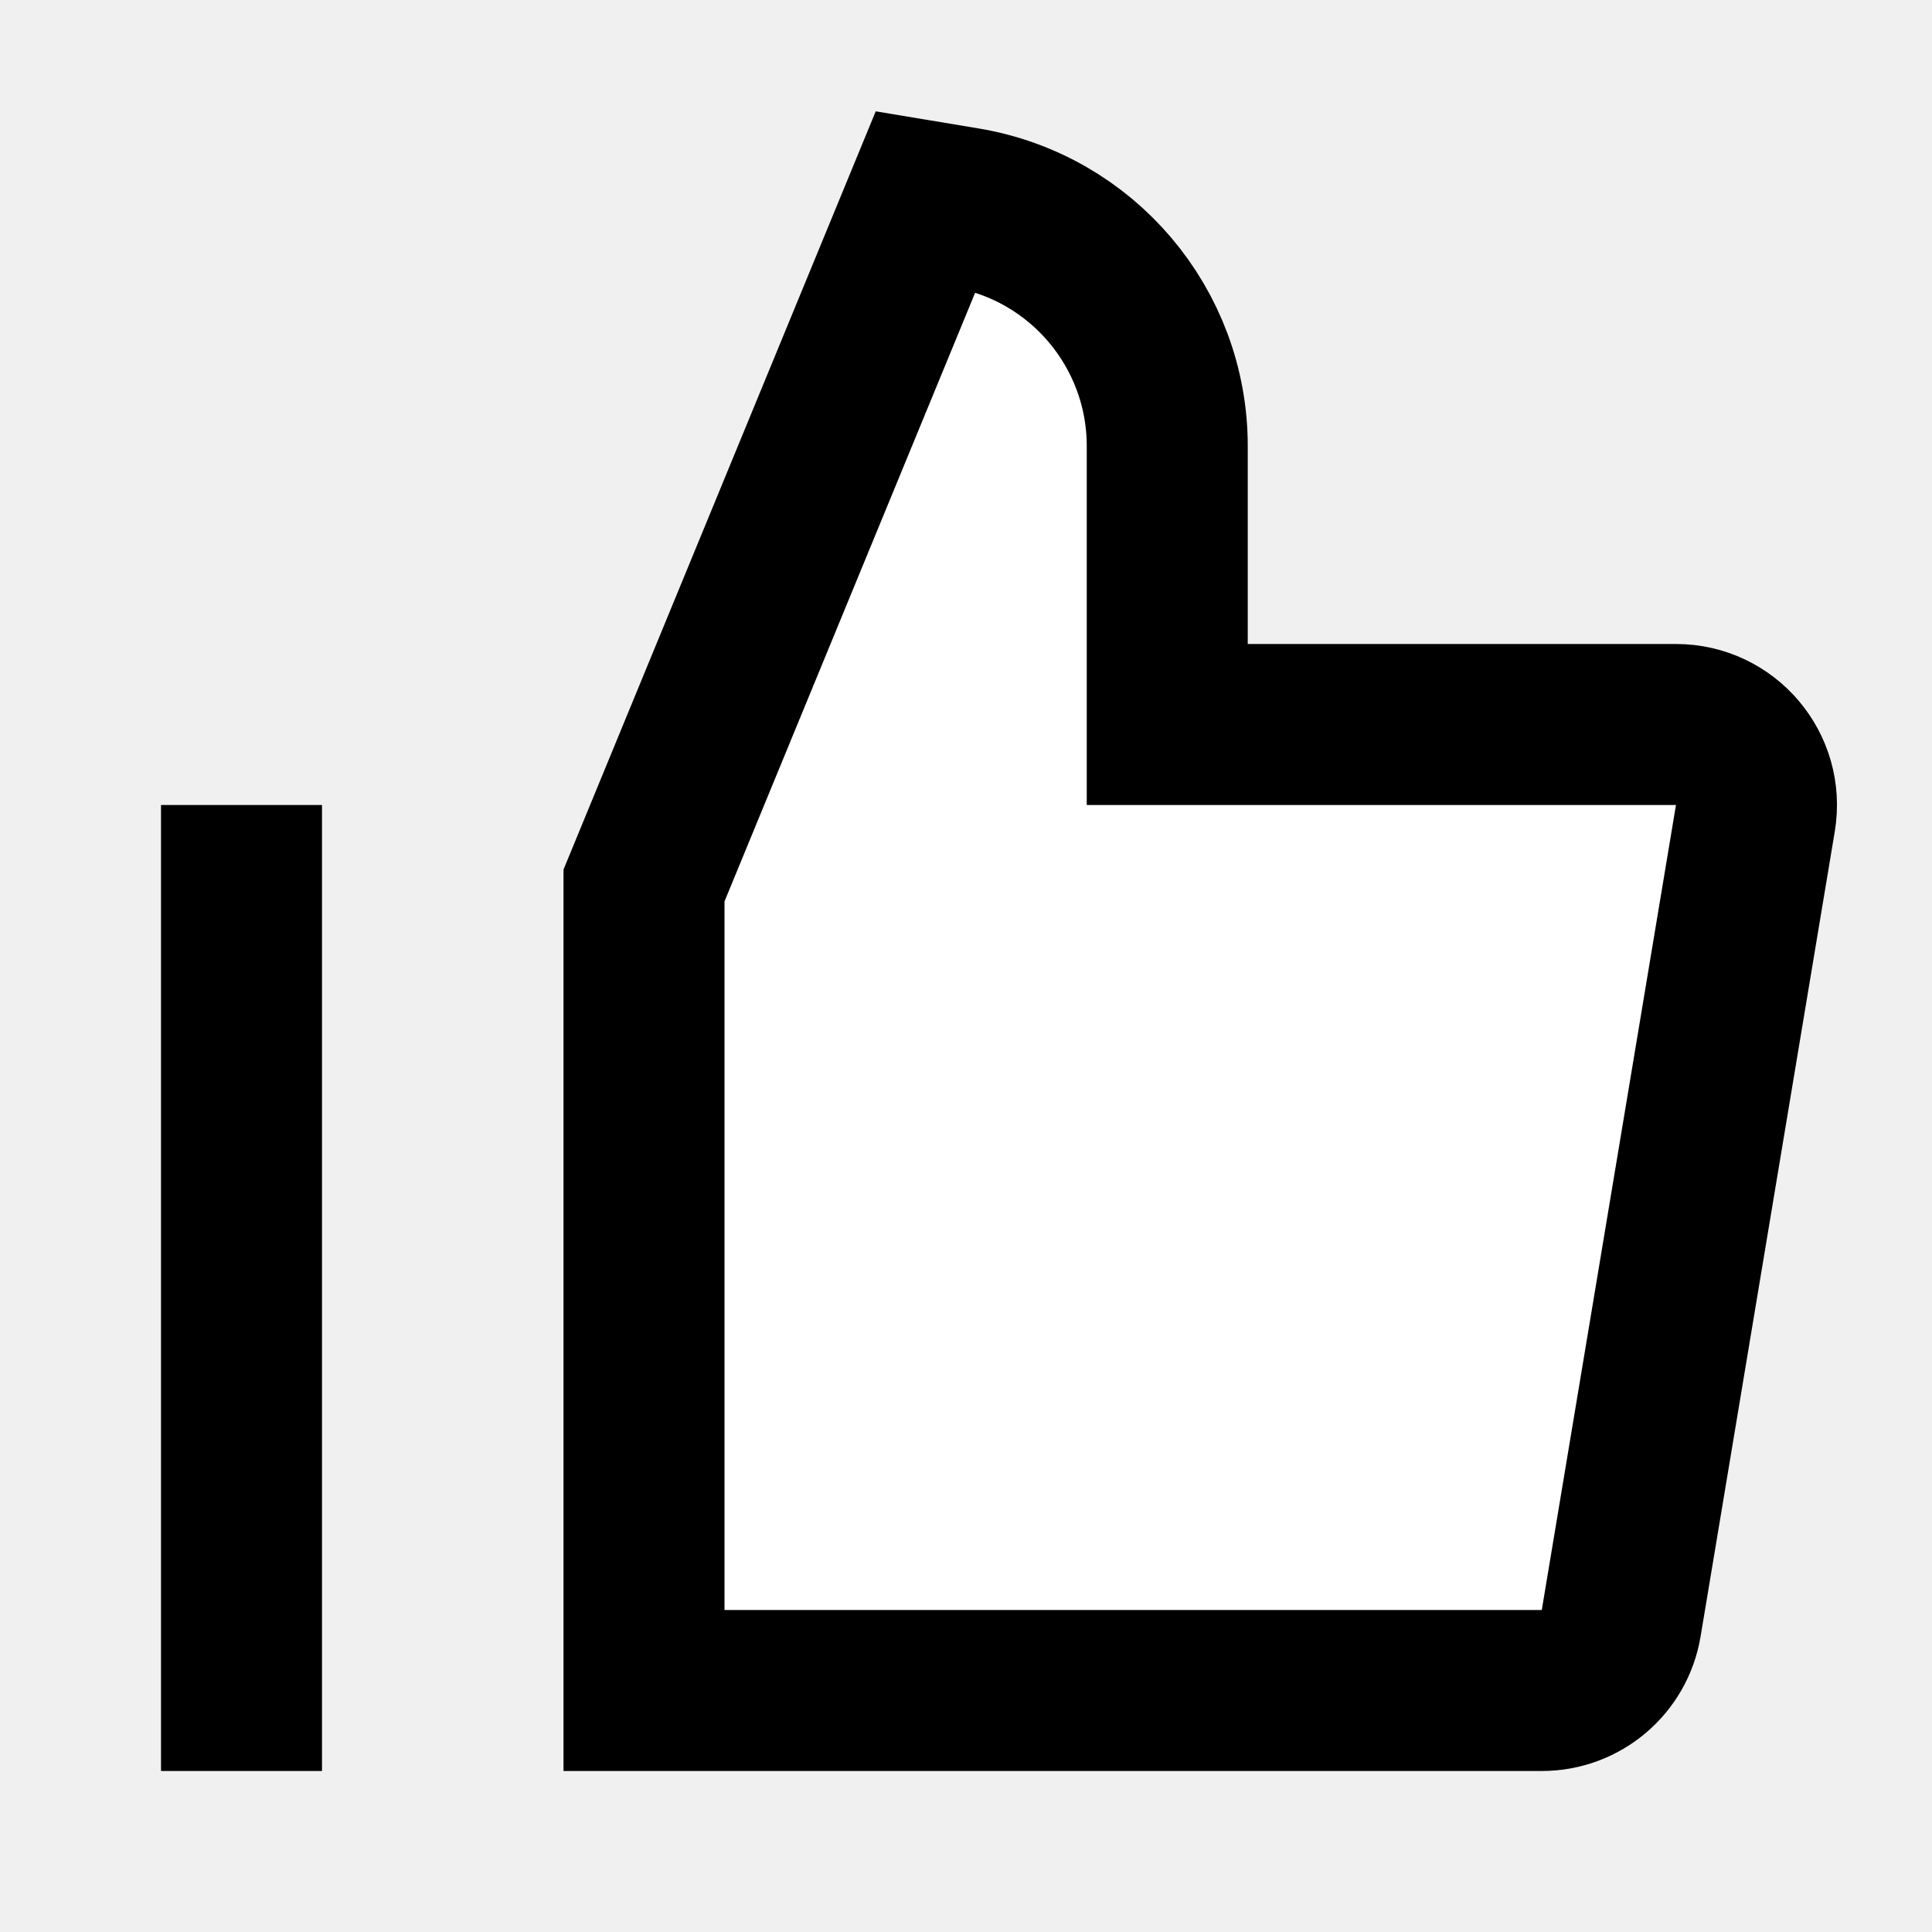
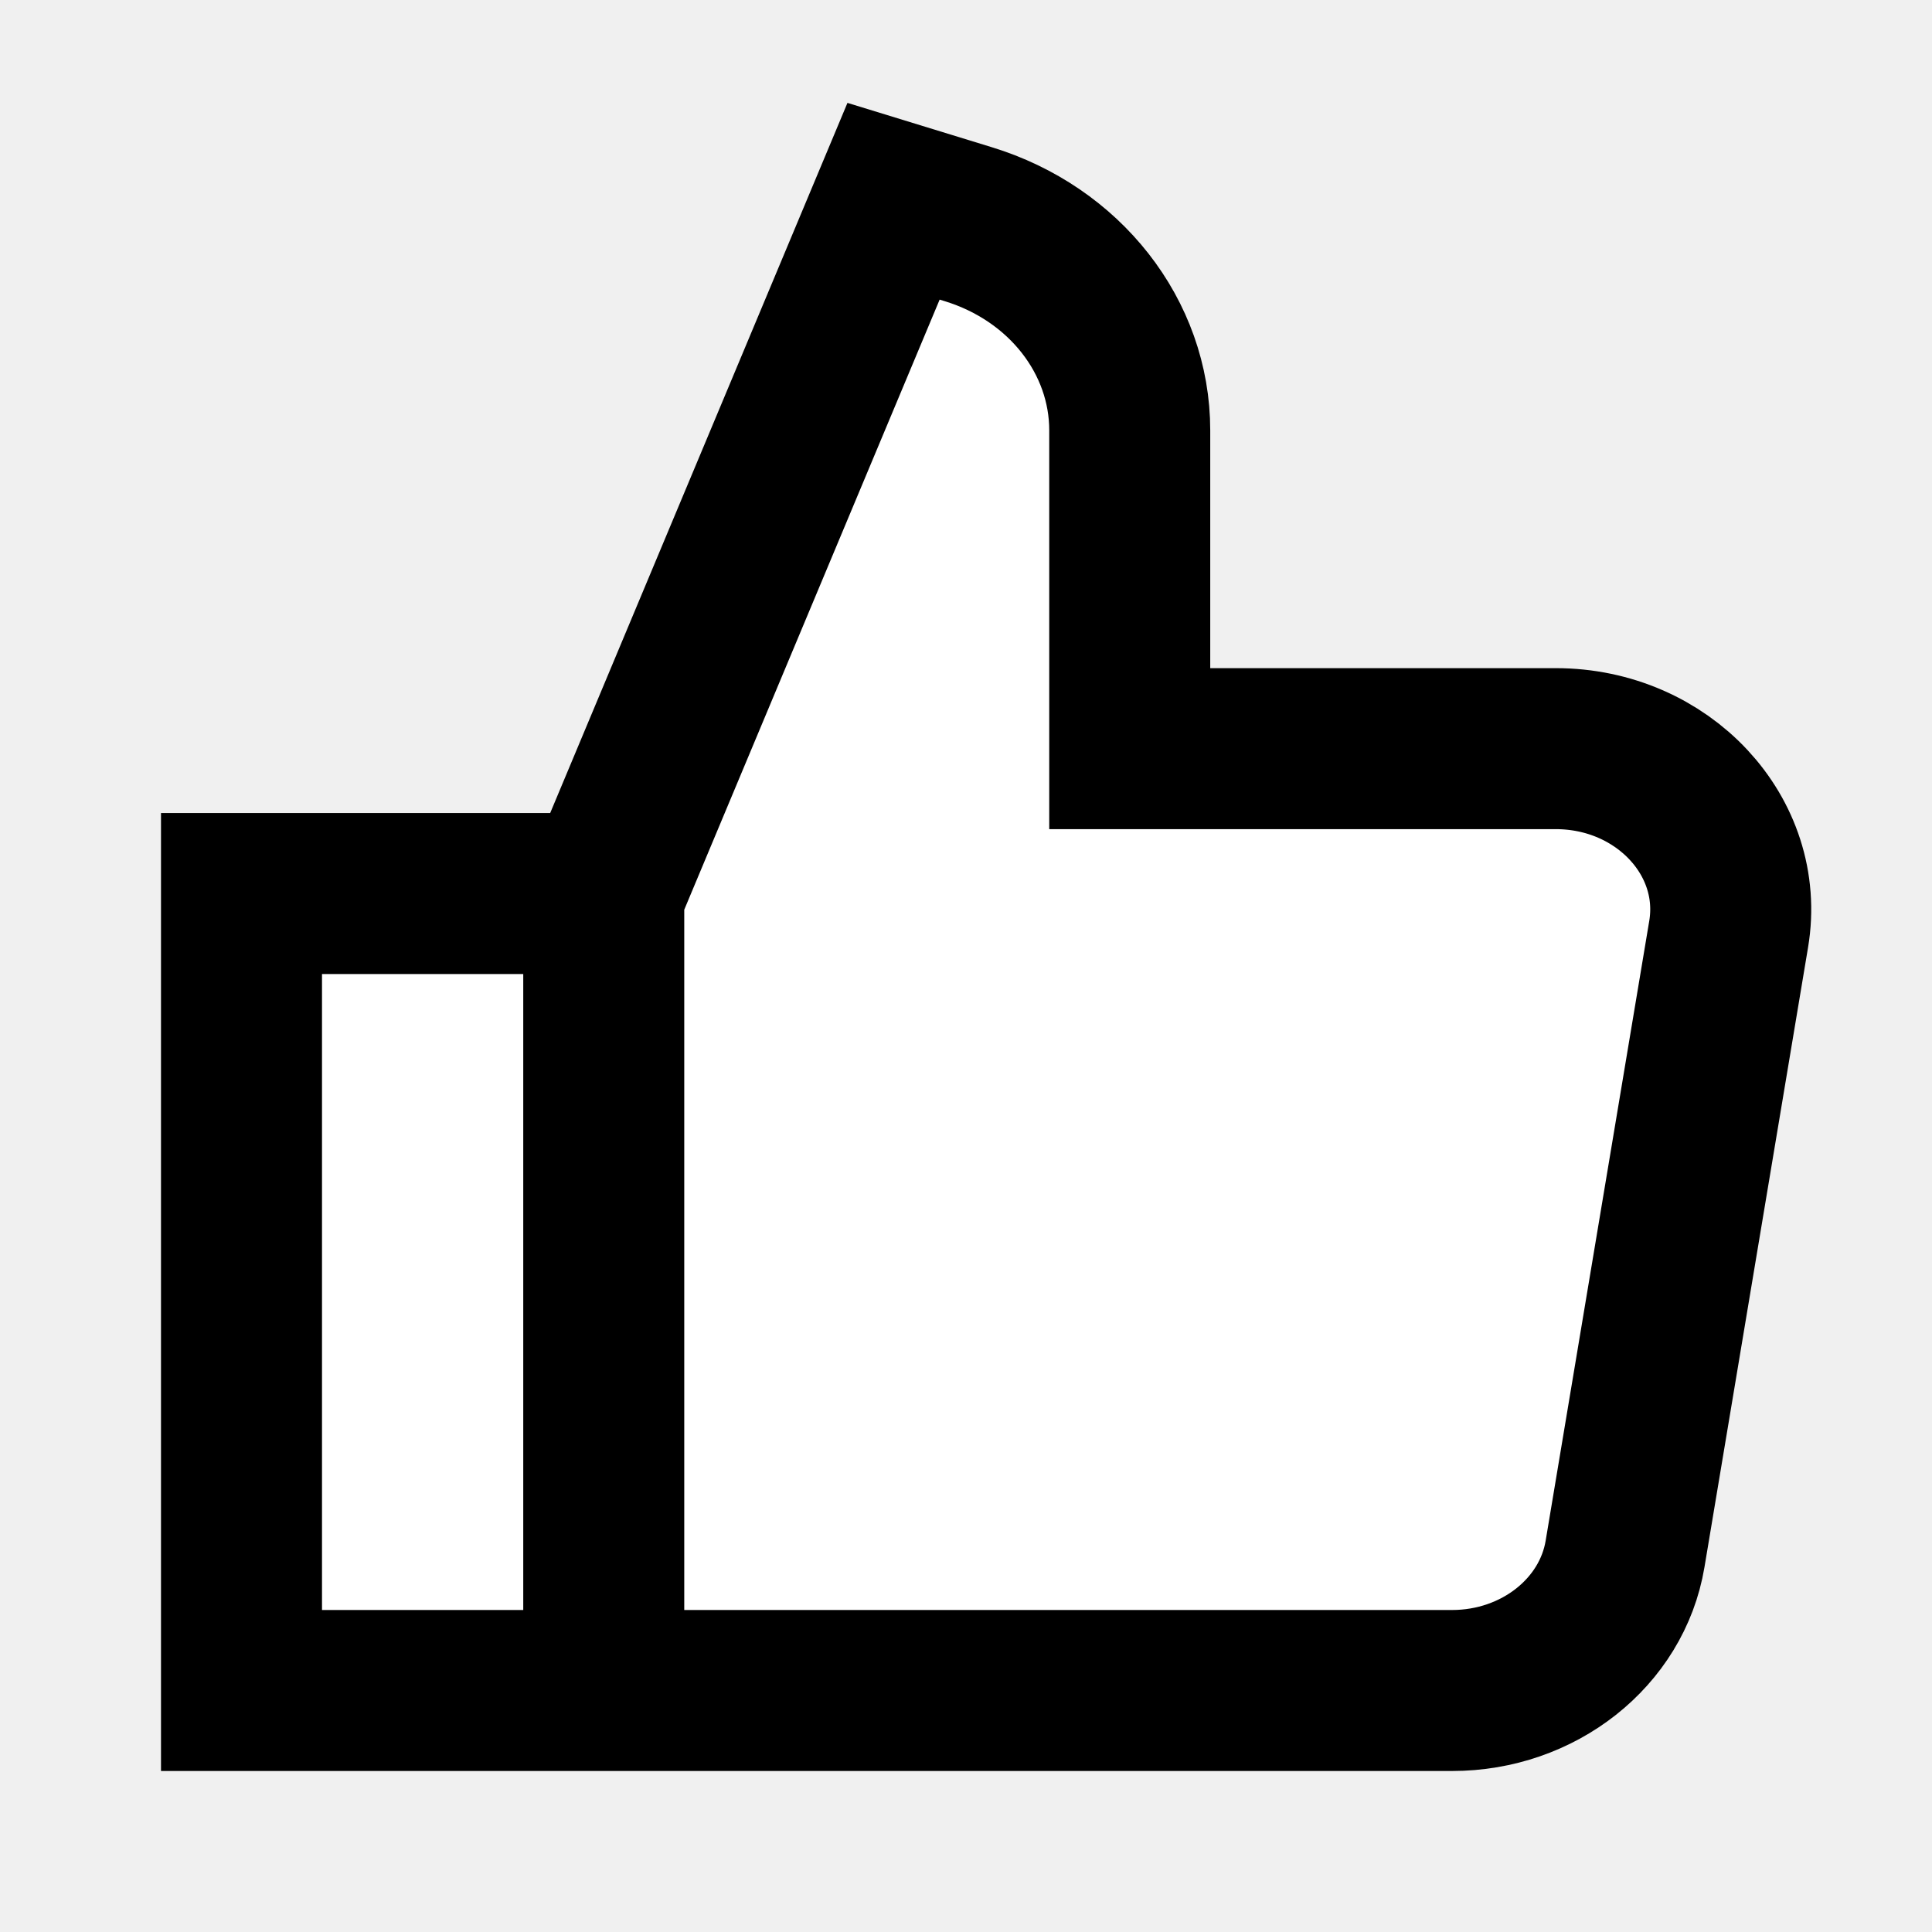
<svg xmlns="http://www.w3.org/2000/svg" width="24" height="24" viewBox="0 0 24 24" fill="none">
  <g id="thumb-up">
-     <path id="fill1" d="M8 11L11.5 2.5L11.993 2.582C13.44 2.823 14.5 4.075 14.5 5.541V9H20.82C21.438 9 21.907 9.555 21.806 10.164L20.139 20.164C20.059 20.647 19.642 21 19.153 21H8V11Z" fill="white" />
-     <path id="stroke1" d="M3 21V11M8 11V21H19.153C19.642 21 20.059 20.647 20.139 20.164L21.806 10.164C21.907 9.555 21.438 9 20.82 9H14.5V5.541C14.5 4.075 13.44 2.823 11.993 2.582L11.5 2.5L8 11Z" stroke="black" stroke-width="2" stroke-linecap="square" />
+     <path id="fill1" d="M7.5 11.1L11.1 2.5L12.028 2.785C13.226 3.152 14.034 4.184 14.034 5.346V9.3H19.326C20.658 9.3 21.677 10.393 21.474 11.604L20.187 19.304C20.024 20.28 19.111 21 18.038 21H7.5V11.1Z" fill="white" />
+     <path id="fill2" d="M7.5 11.1V21H3V11.1H7.5Z" fill="white" />
+     <path id="stroke1" d="M7.5 11.1V21M7.5 11.1L11.1 2.5L12.028 2.785C13.226 3.152 14.034 4.184 14.034 5.346V9.3H19.326C20.658 9.3 21.677 10.393 21.474 11.604L20.187 19.304C20.024 20.28 19.111 21 18.038 21H7.5M7.5 11.1H3V21H7.5" stroke="black" stroke-width="2" stroke-linecap="square" />
  </g>
</svg>
